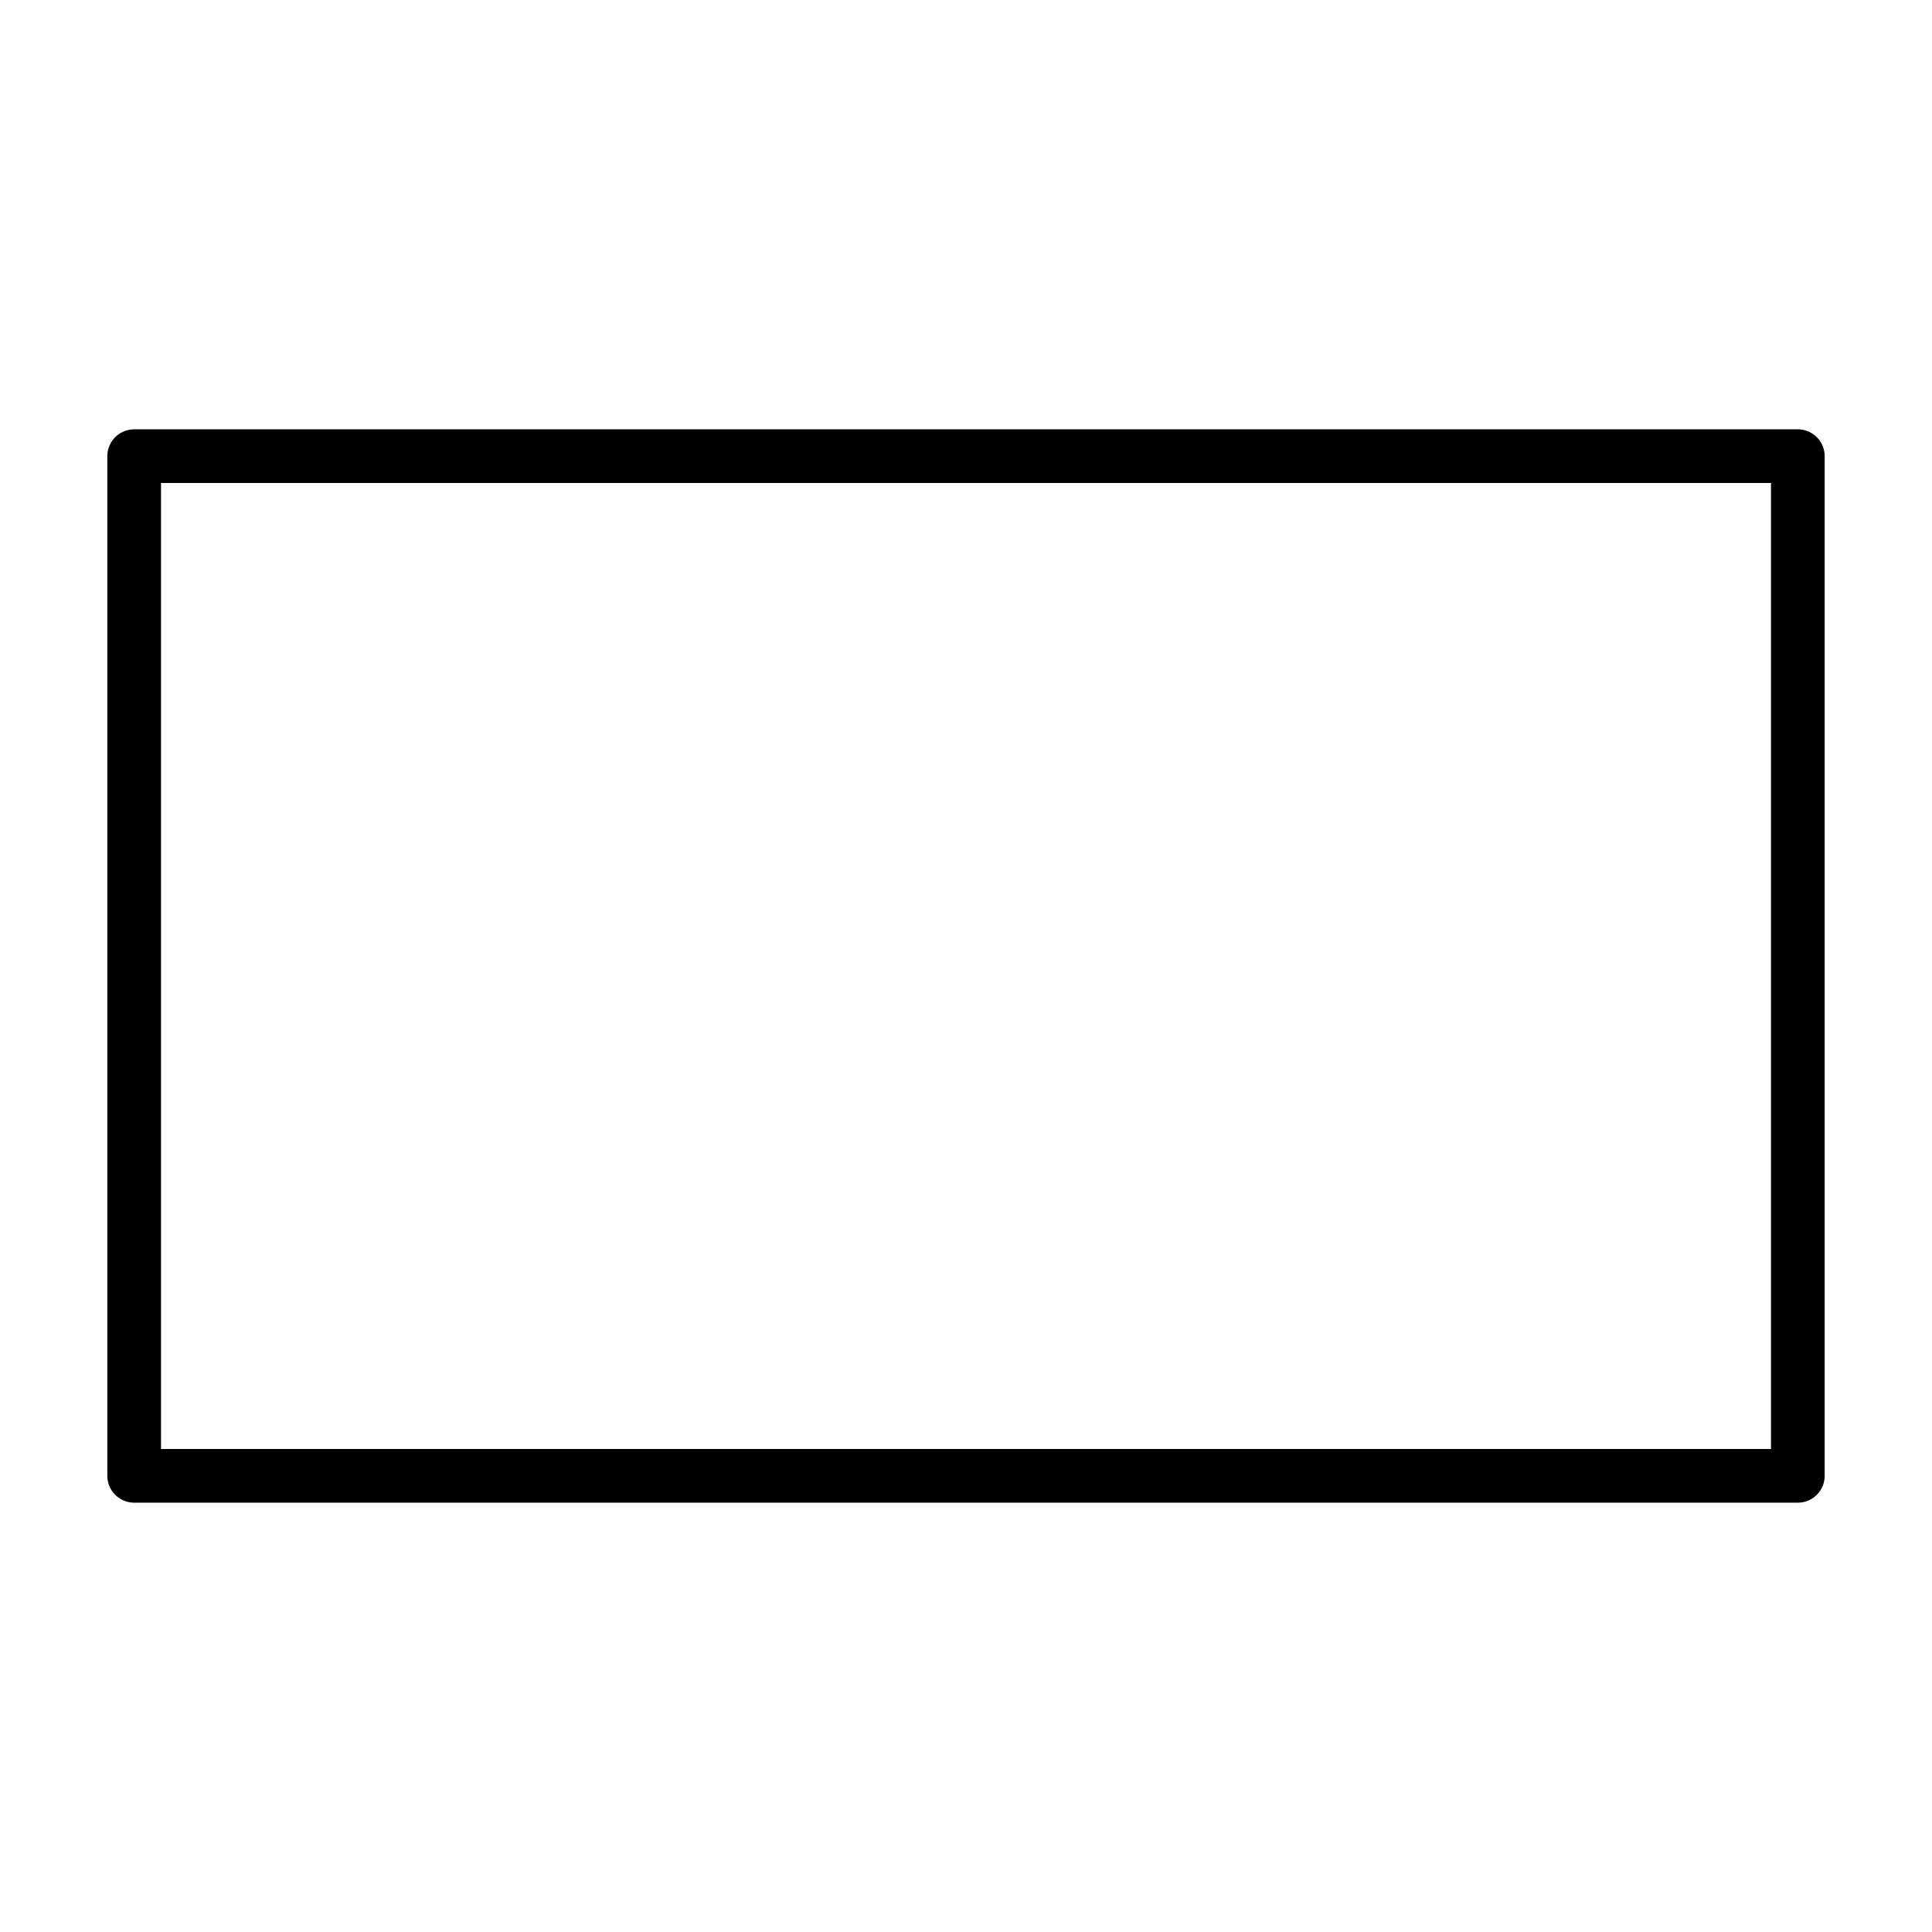
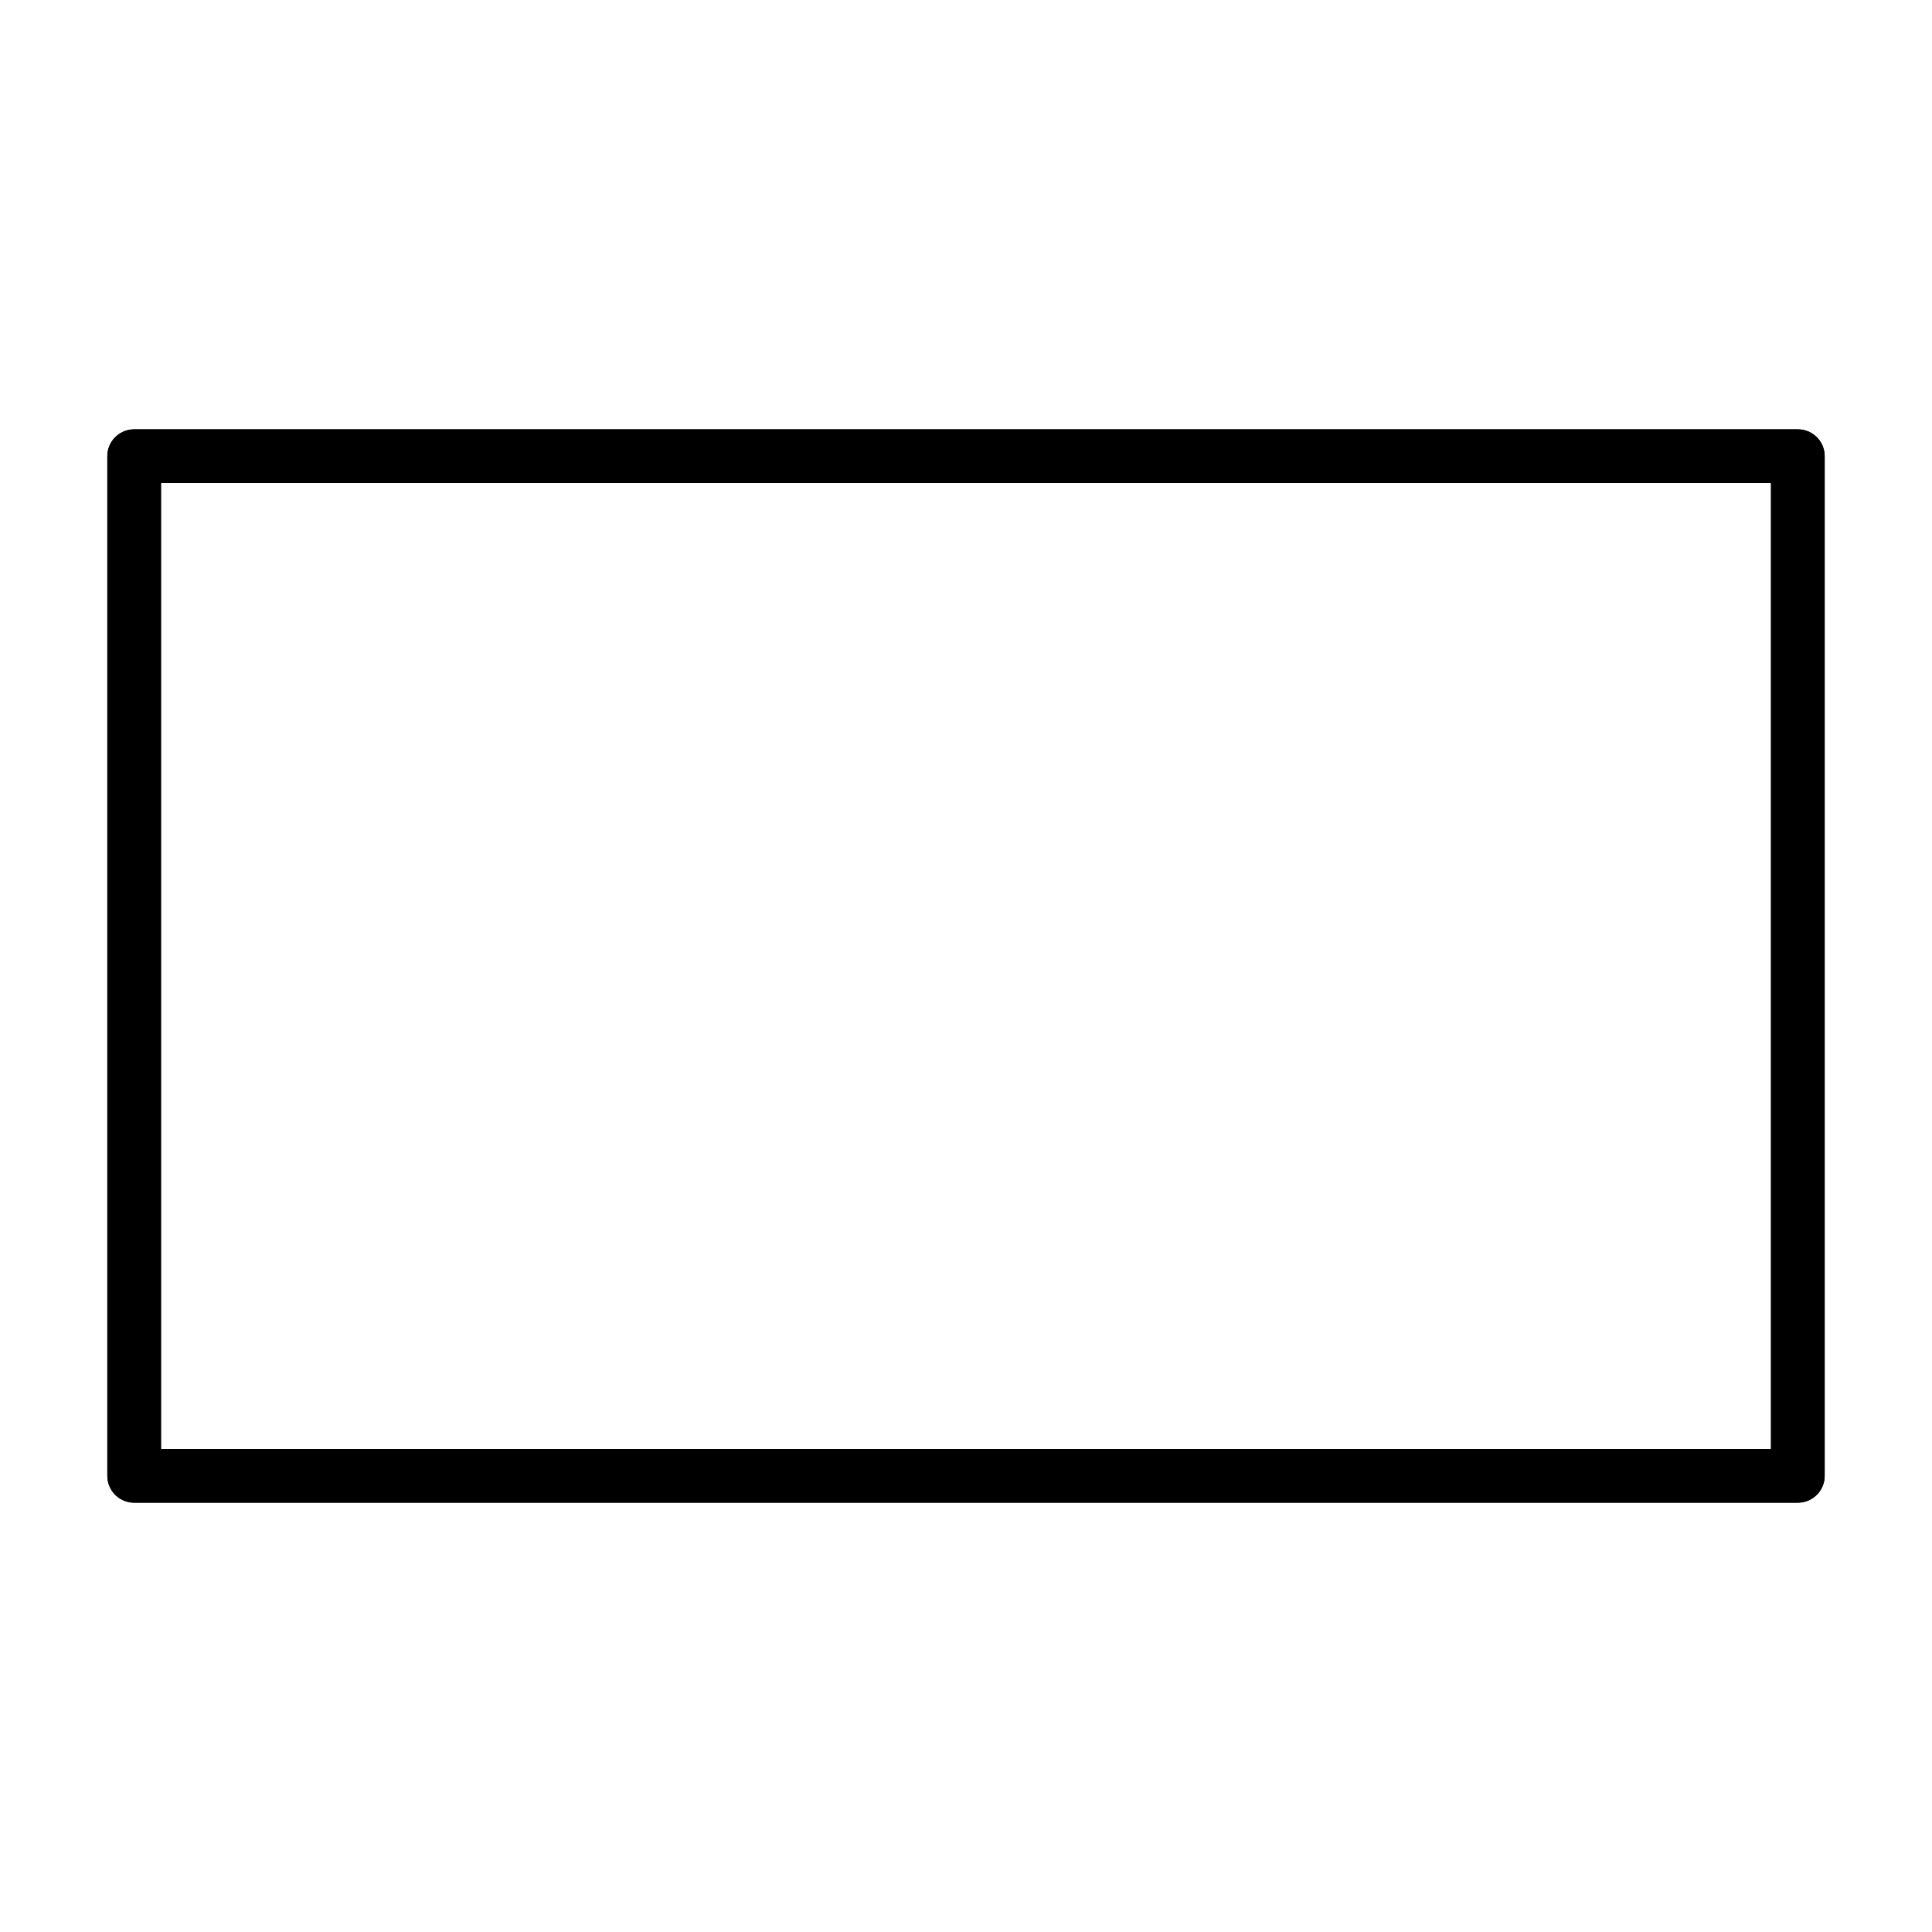
<svg xmlns="http://www.w3.org/2000/svg" id="_レイヤー_1" data-name="レイヤー_1" version="1.1" viewBox="0 0 72 72">
-   <defs>
-     <style>
+   <defs id="defs1">
+     <style id="style1">
      .st0 {
        fill: none;
        stroke: #000;
        stroke-linecap: round;
        stroke-linejoin: round;
        stroke-width: 2px;
      }
    </style>
+     <clipPath clipPathUnits="userSpaceOnUse" id="clipPath2">
+       <path class="st0" d="M 5,17 H 67 V 55 H 5 Z" id="path3" />
+     </clipPath>
+     <clipPath clipPathUnits="userSpaceOnUse" id="clipPath5">
+       <path class="st0" d="M 0.41,0.402 H 648.424 V 431.887 H 0.41 Z" id="path7" />
+     </clipPath>
+     <clipPath clipPathUnits="userSpaceOnUse" id="clipPath8">
+       <path class="st0" d="M -269,-104 H 233.703 V 196 H -269 Z" id="path9" />
+     </clipPath>
+     <clipPath id="s">
+       <path d="M 0,0 V 30 H 60 V 0 Z" id="path2-7" />
+     </clipPath>
+     <clipPath id="t">
+       <path d="m 30,15 h 30 v 15 z m 0,0 V 30 H 0 Z m 0,0 H 0 V 0 Z m 0,0 V 0 h 30 z" id="path5" />
+     </clipPath>
+     <clipPath id="clipPath1">
+       <path d="M 0,0 V 30 H 60 V 0 Z" id="path1" />
+     </clipPath>
+     <clipPath id="clipPath3">
+       <path d="m 30,15 h 30 v 15 z m 0,0 V 30 H 0 Z m 0,0 H 0 V 0 Z m 0,0 V 0 h 30 z" id="path3-2" />
+     </clipPath>
+     <clipPath id="clipPath4">
+       <path d="M 0,0 V 30 H 60 V 0 Z" id="path4" />
+     </clipPath>
+     <clipPath id="clipPath6">
+       <path d="m 30,15 h 30 v 15 z m 0,0 V 30 H 0 Z m 0,0 H 0 V 0 Z m 0,0 V 0 h 30 z" id="path6" />
+     </clipPath>
+     <clipPath clipPathUnits="userSpaceOnUse" id="clipPath51">
+       <path class="st0" d="M -51.356,190.46 H 948.644 V 683.906 H -51.356 Z" id="path52" />
+     </clipPath>
+     <linearGradient id="SVGID_1_" gradientUnits="userSpaceOnUse" x1="2599.323" y1="1762.096" x2="2746.179" y2="1762.096">
+       <stop offset="0" style="stop-color:#FFE9F5" id="stop286" />
+       <stop offset="0.989" style="stop-color:#FFF5FB" id="stop287" />
+       <stop offset="1" style="stop-color:#FFF5FB" id="stop288" />
+     </linearGradient>
+     <radialGradient id="SVGID_2_" cx="2613.238" cy="1774.65" r="184.054" gradientTransform="matrix(-0.342,0.9397,-0.4698,-0.171,4340.831,-377.5068)" gradientUnits="userSpaceOnUse">
+       <stop offset="0" style="stop-color:#FFB6D9" id="stop289" />
+       <stop offset="0.314" style="stop-color:#FFC2E0" id="stop290" />
+       <stop offset="0.878" style="stop-color:#FFE1F1" id="stop291" />
+       <stop offset="1" style="stop-color:#FFE9F5" id="stop292" />
+     </radialGradient>
+     <linearGradient id="SVGID_3_" gradientUnits="userSpaceOnUse" x1="2421.561" y1="1800.035" x2="2662.343" y2="1712.398">
+       <stop offset="0" style="stop-color:#FFEED5" id="stop308" />
+       <stop offset="0.37" style="stop-color:#FFEDD8" id="stop309" />
+       <stop offset="0.694" style="stop-color:#FFECE3" id="stop310" />
+       <stop offset="1" style="stop-color:#FFE9F5" id="stop311" />
+     </linearGradient>
+     <clipPath clipPathUnits="userSpaceOnUse" id="clipPath57">
+       <path class="st0" d="M 52.546,-0.053 H 4947.455 V 3000.053 H 52.546 Z" id="path58" />
+     </clipPath>
+     <clipPath clipPathUnits="userSpaceOnUse" id="clipPath61">
+       <path class="st0" d="M 5,17 H 67 V 55 H 5 Z" id="path61" />
+     </clipPath>
  </defs>
-   <path class="st0" d="M5,17h62v38H5V17Z" />
+   <path class="st0" d="M5,17h62v38H5V17Z" id="path2" />
+   <path class="st0" d="M5,17h62v38H5V17Z" id="path8" />
</svg>
